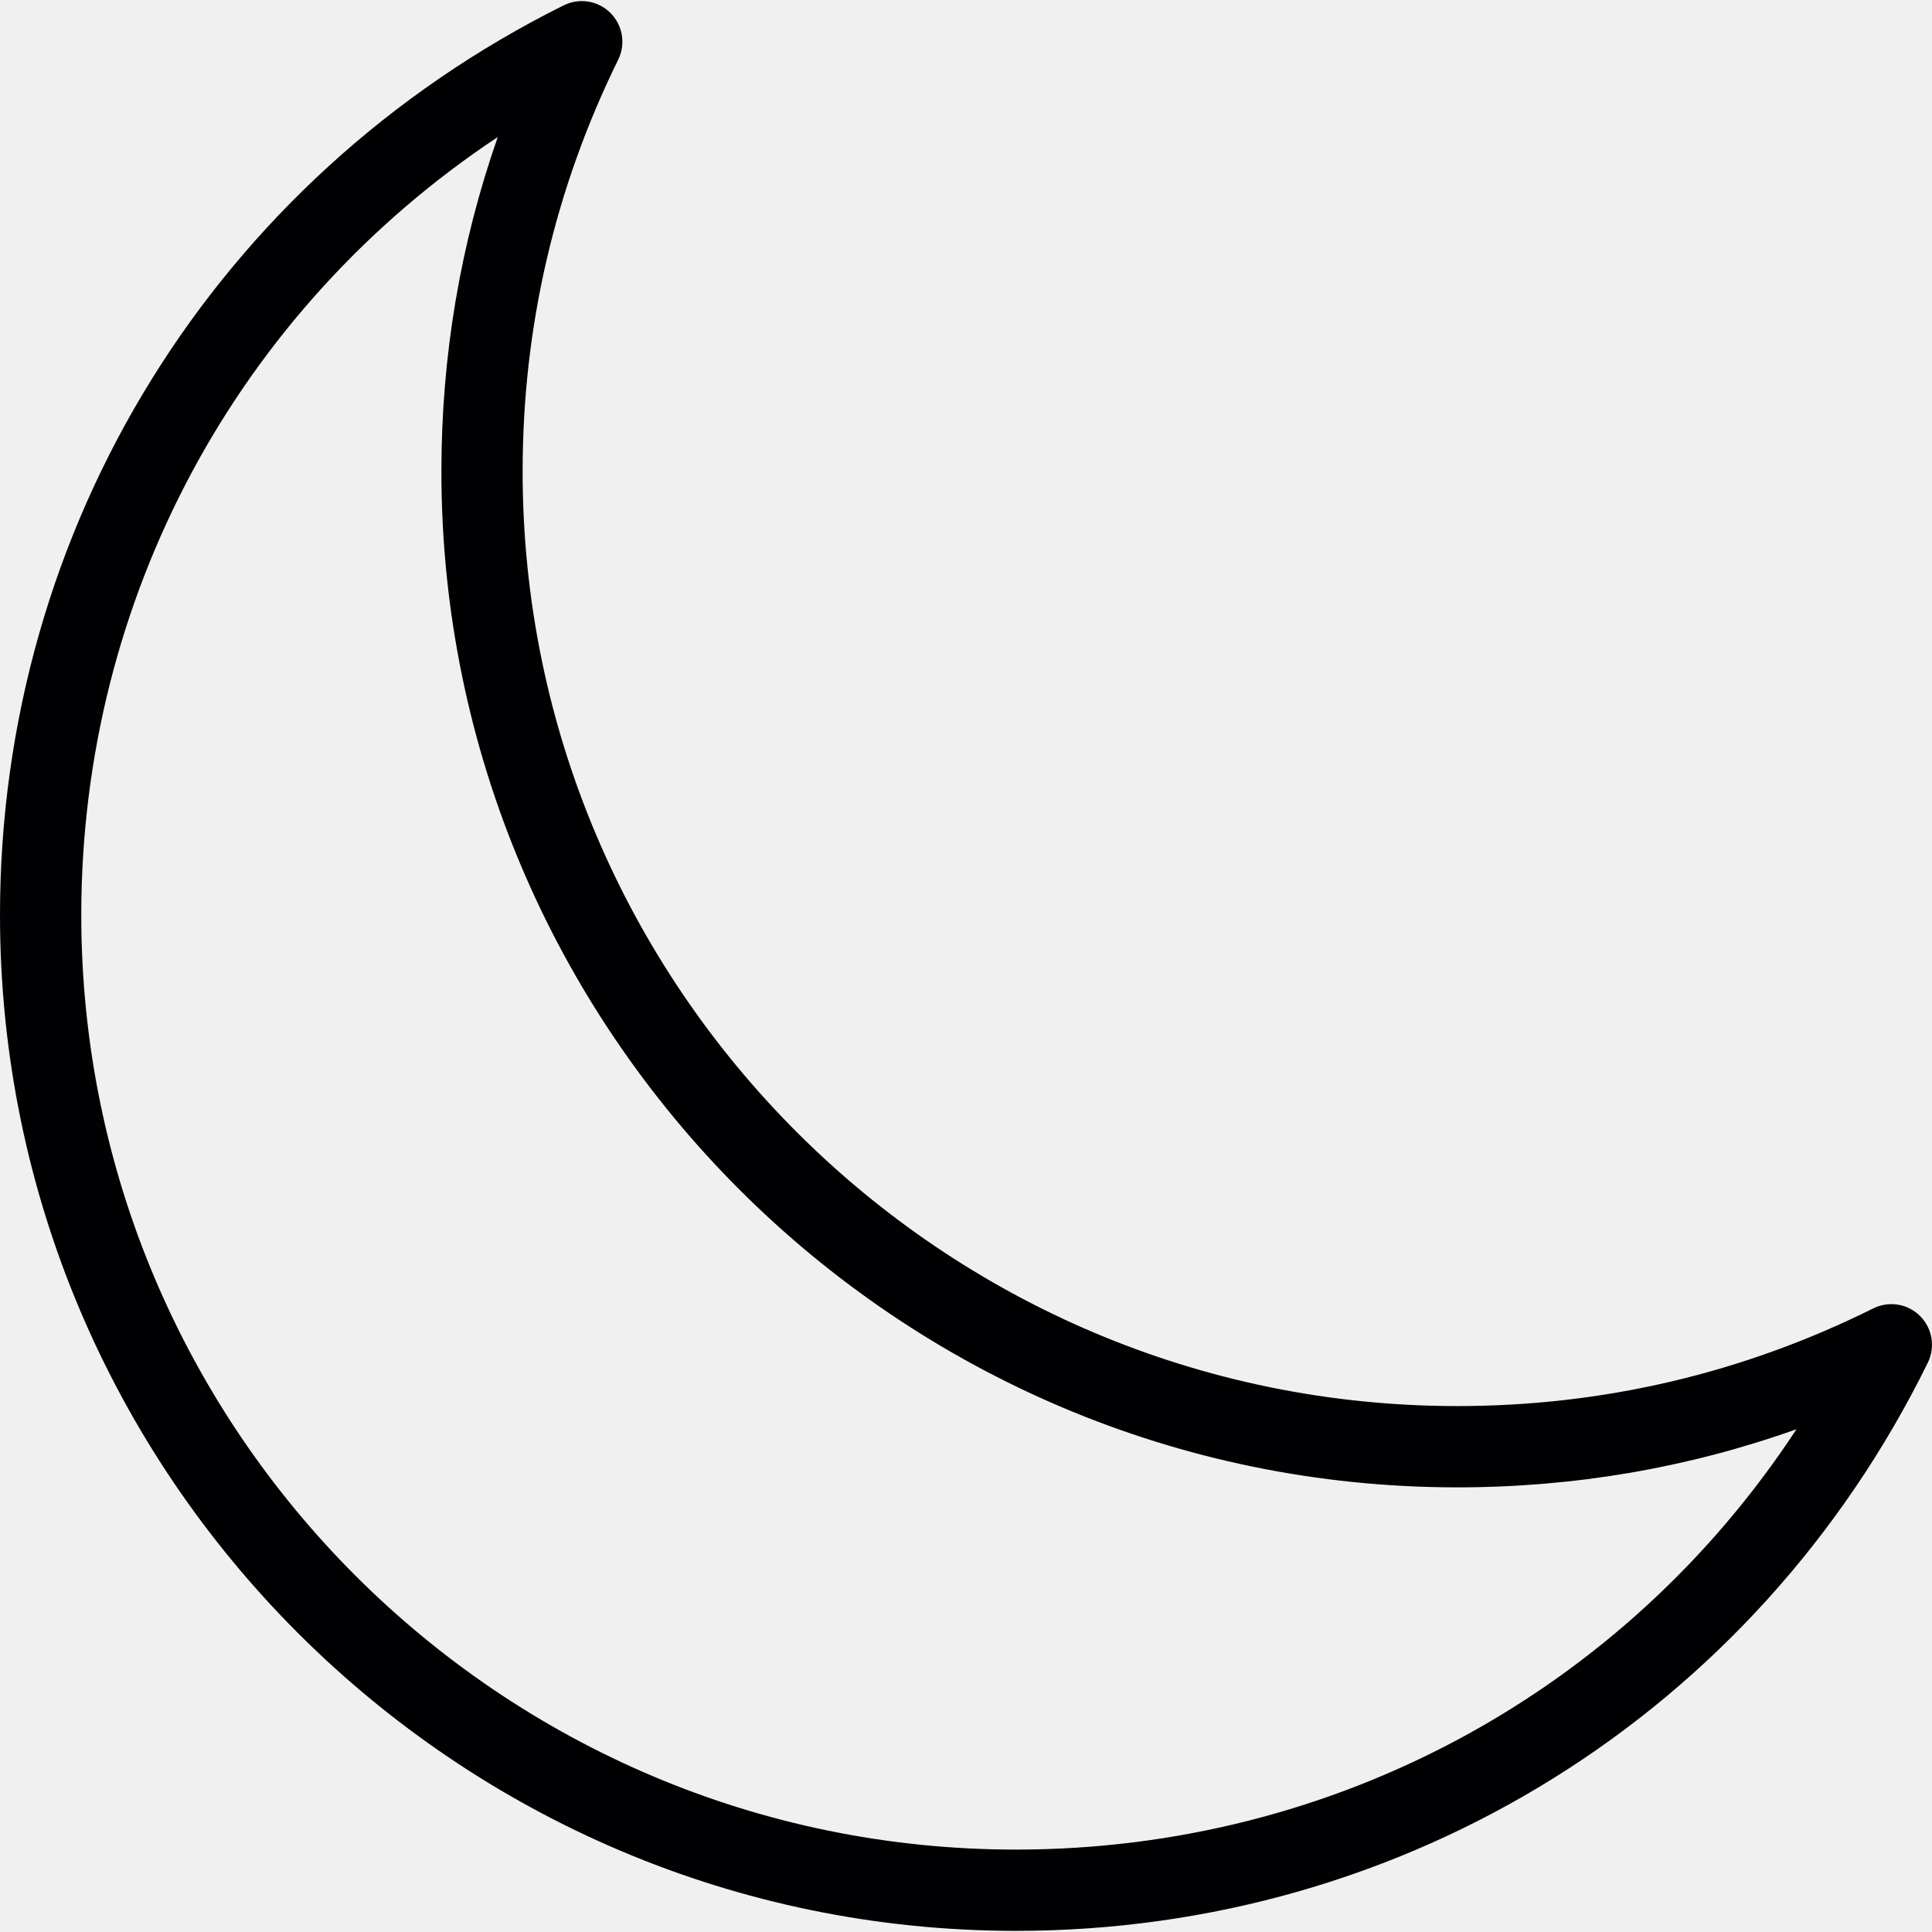
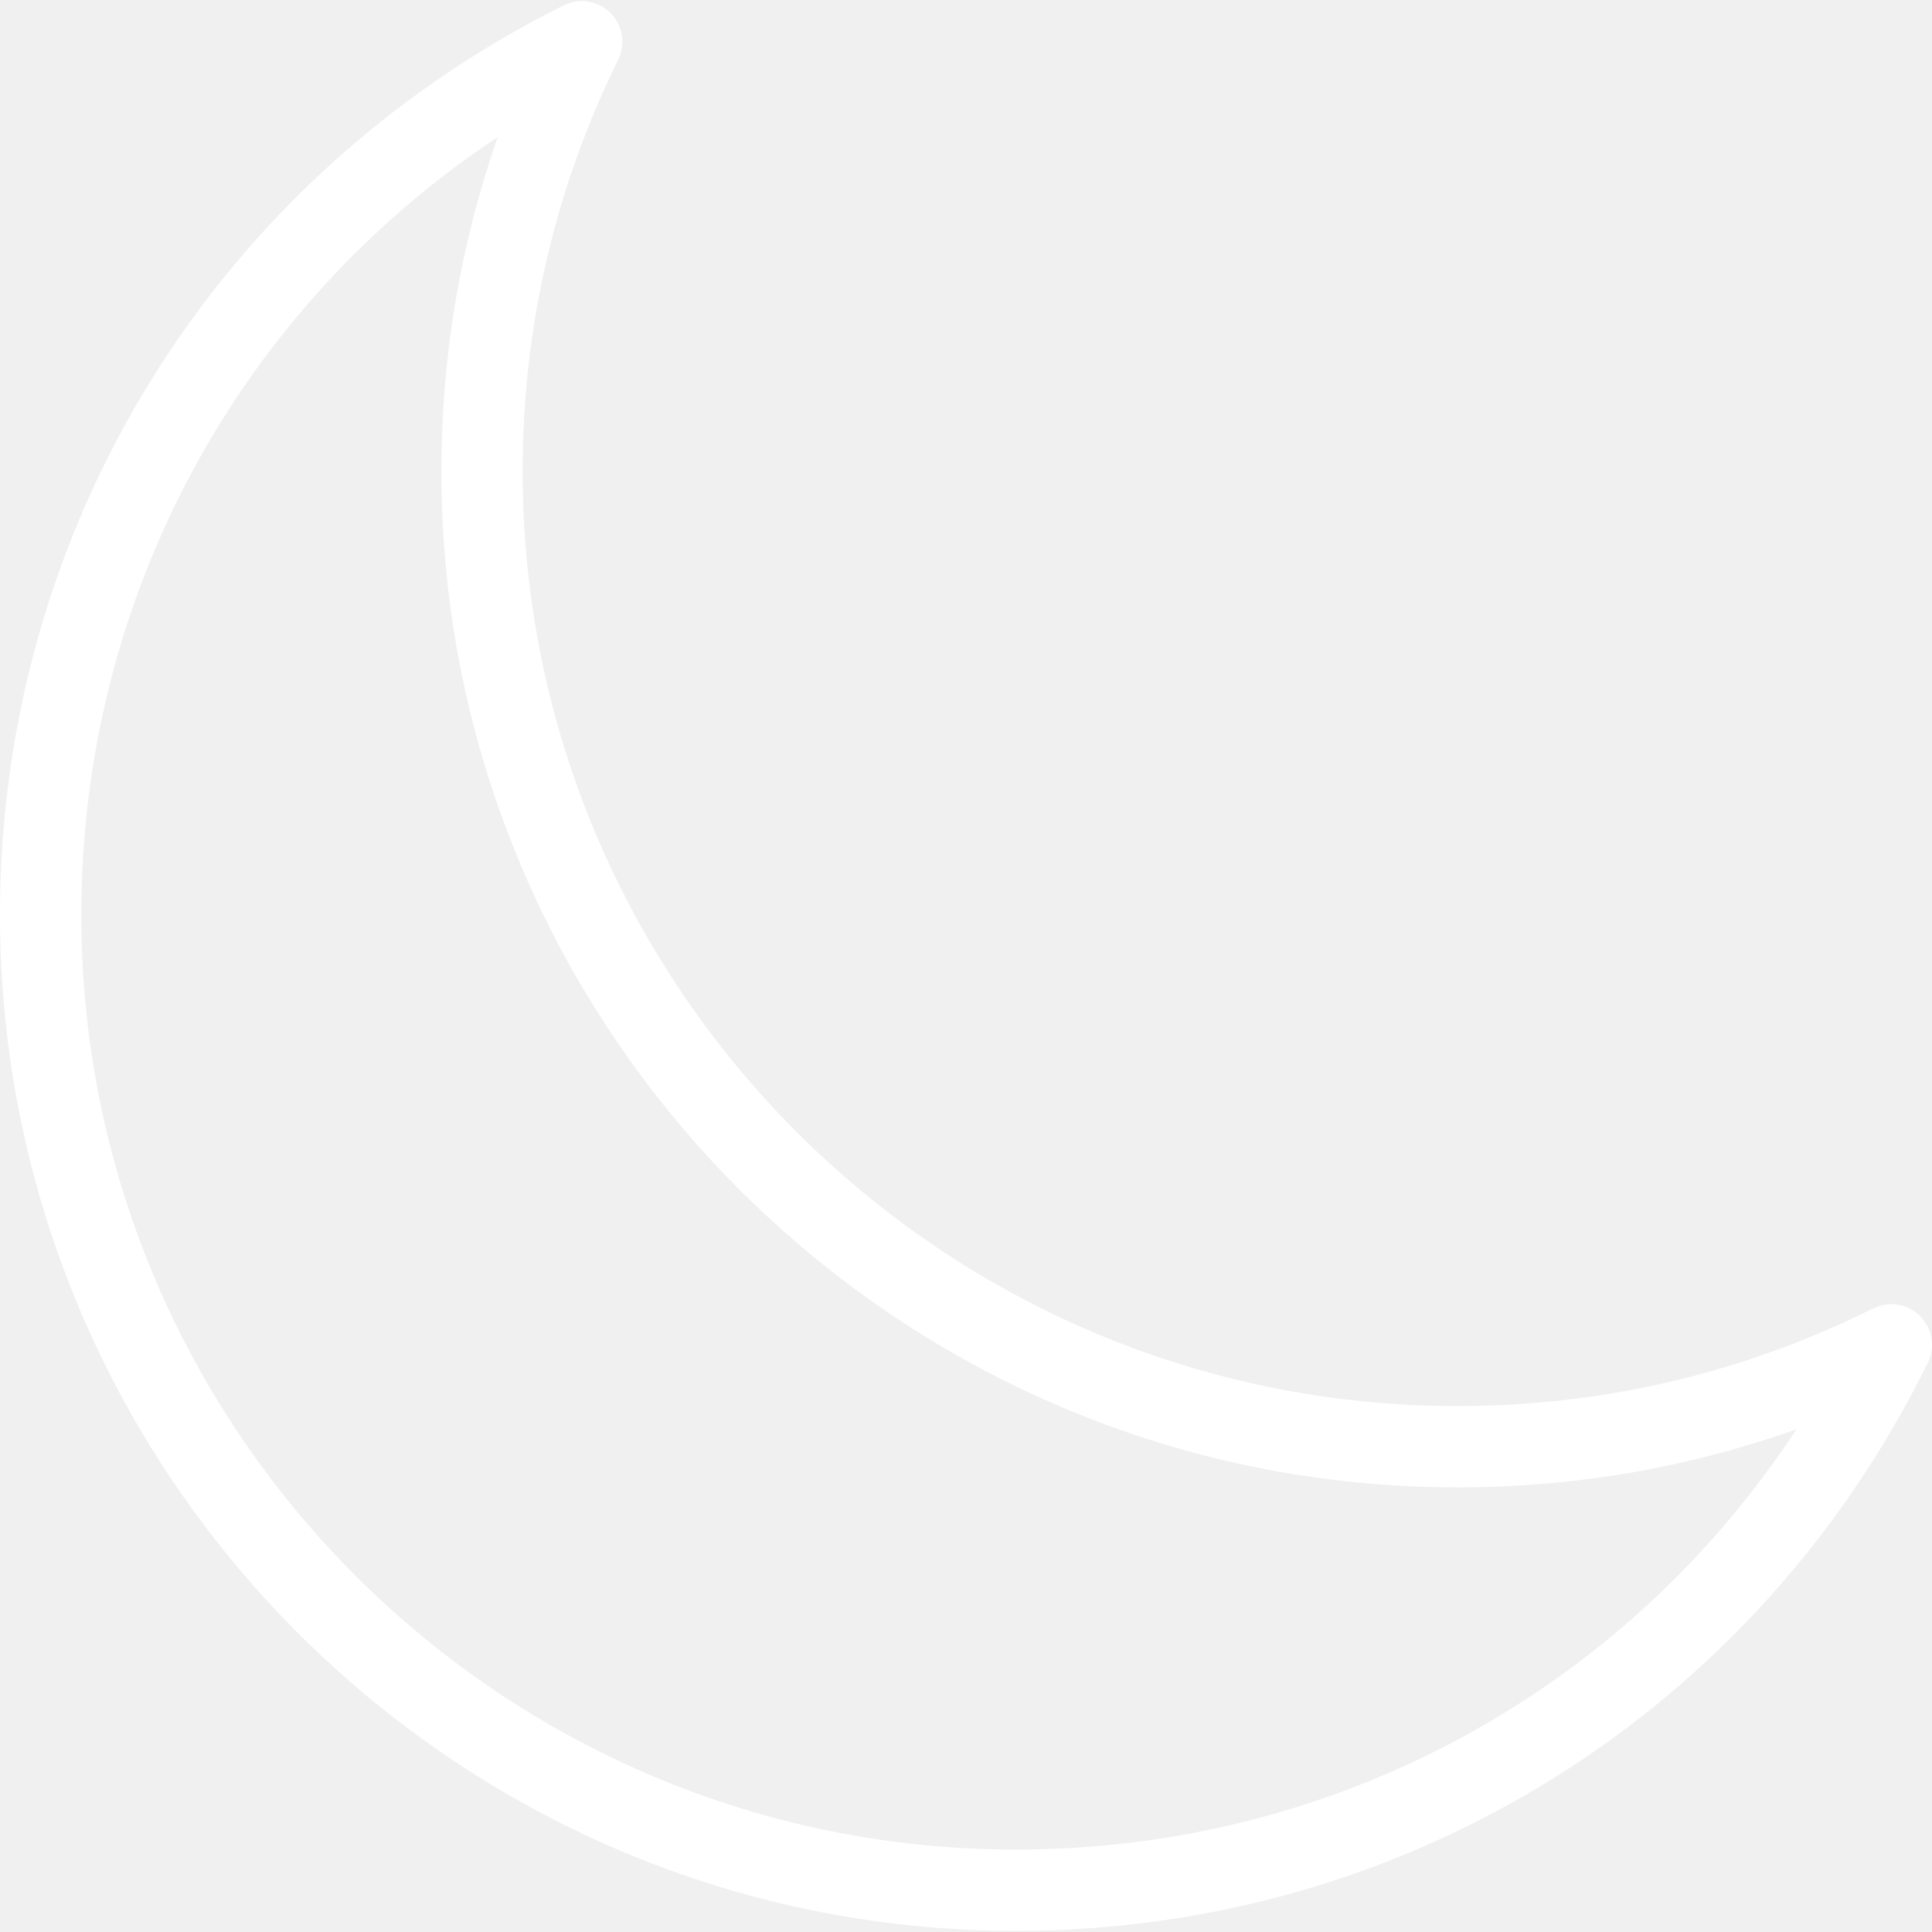
<svg xmlns="http://www.w3.org/2000/svg" height="800px" width="800px" version="1.1" id="Capa_1" viewBox="0 0 47.539 47.539" xml:space="preserve">
  <g>
    <g>
-       <path style="fill:#010002;" d="M24.997,47.511C11.214,47.511,0,36.298,0,22.515C0,12.969,5.314,4.392,13.869,0.132    c0.385-0.191,0.848-0.117,1.151,0.186s0.381,0.766,0.192,1.15C13.651,4.64,12.86,8.05,12.86,11.601    c0,12.681,10.316,22.997,22.997,22.997c3.59,0,7.033-0.809,10.236-2.403c0.386-0.191,0.848-0.117,1.151,0.186    c0.304,0.303,0.381,0.766,0.192,1.15C43.196,42.153,34.597,47.511,24.997,47.511z M12.248,3.372C5.862,7.608,2,14.709,2,22.515    c0,12.68,10.316,22.996,22.997,22.996c7.854,0,14.981-3.898,19.207-10.343c-2.668,0.95-5.464,1.43-8.346,1.43    c-13.783,0-24.997-11.214-24.997-24.997C10.861,8.761,11.327,6.005,12.248,3.372z" />
+       <path style="fill:#ffffff;" d="M24.997,47.511C11.214,47.511,0,36.298,0,22.515C0,12.969,5.314,4.392,13.869,0.132    c0.385-0.191,0.848-0.117,1.151,0.186s0.381,0.766,0.192,1.15C13.651,4.64,12.86,8.05,12.86,11.601    c0,12.681,10.316,22.997,22.997,22.997c3.59,0,7.033-0.809,10.236-2.403c0.386-0.191,0.848-0.117,1.151,0.186    c0.304,0.303,0.381,0.766,0.192,1.15C43.196,42.153,34.597,47.511,24.997,47.511z M12.248,3.372C5.862,7.608,2,14.709,2,22.515    c0,12.68,10.316,22.996,22.997,22.996c7.854,0,14.981-3.898,19.207-10.343c-2.668,0.95-5.464,1.43-8.346,1.43    c-13.783,0-24.997-11.214-24.997-24.997C10.861,8.761,11.327,6.005,12.248,3.372z" />
    </g>
  </g>
</svg>
